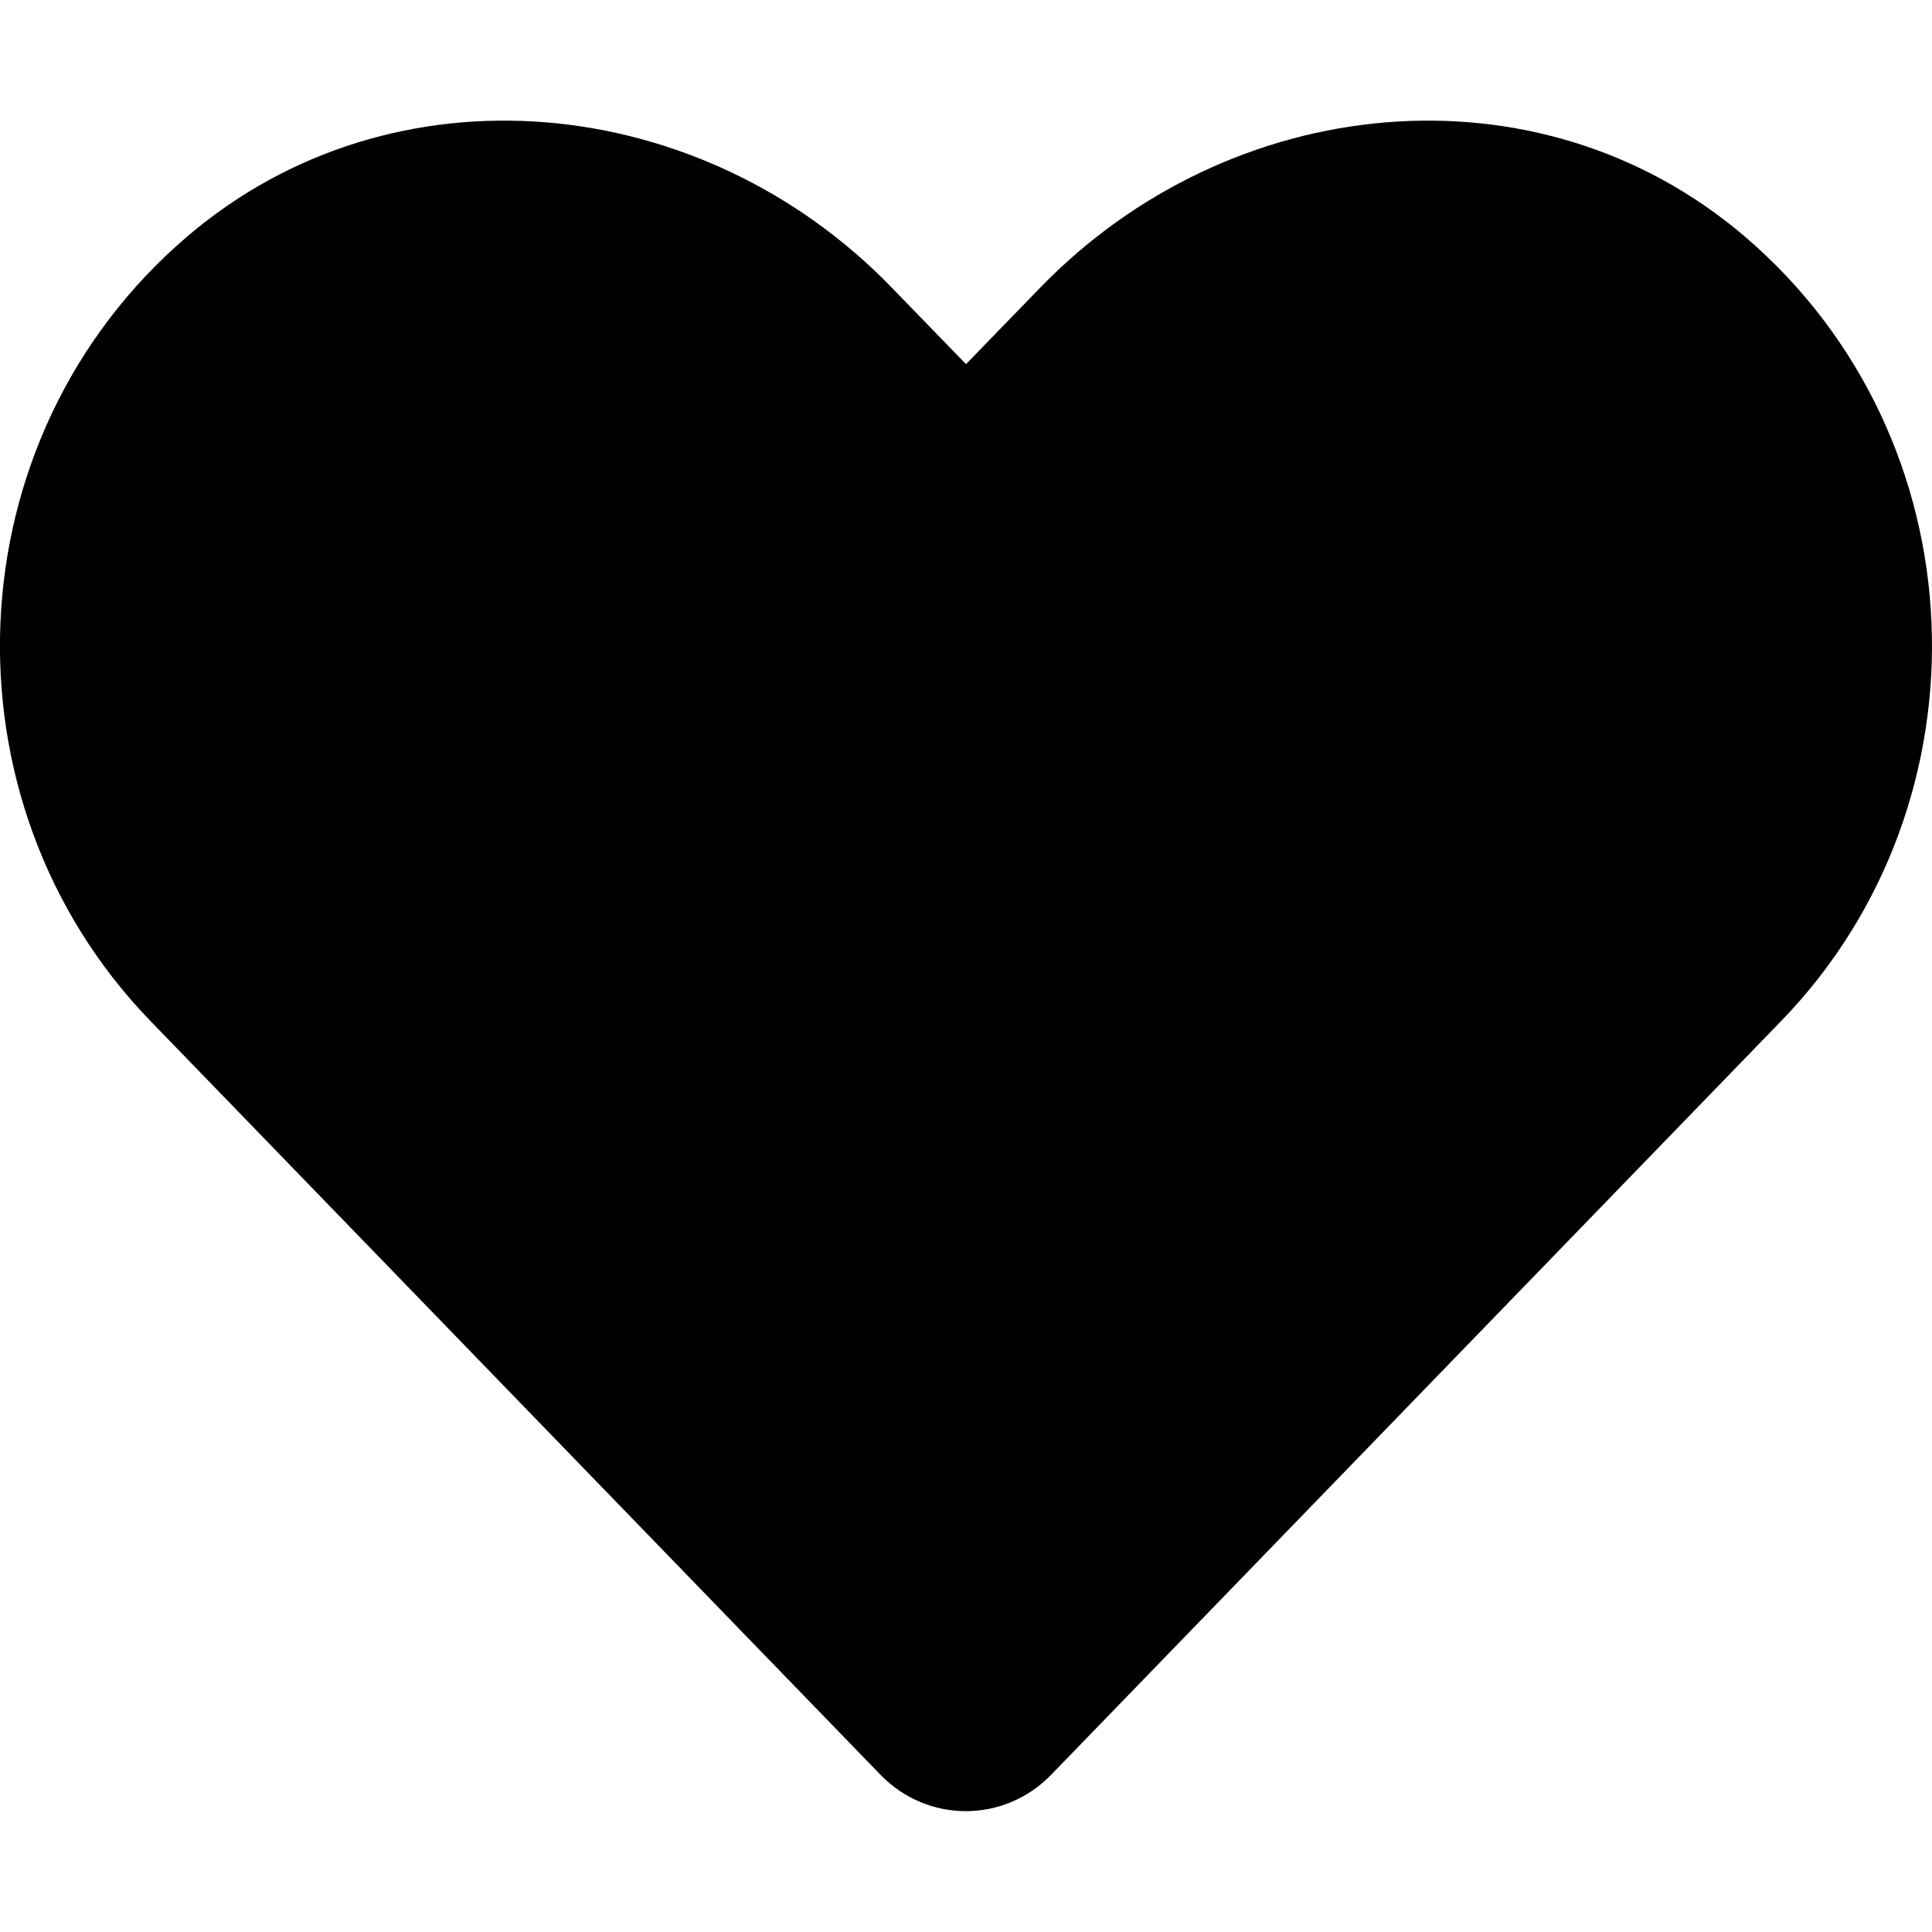
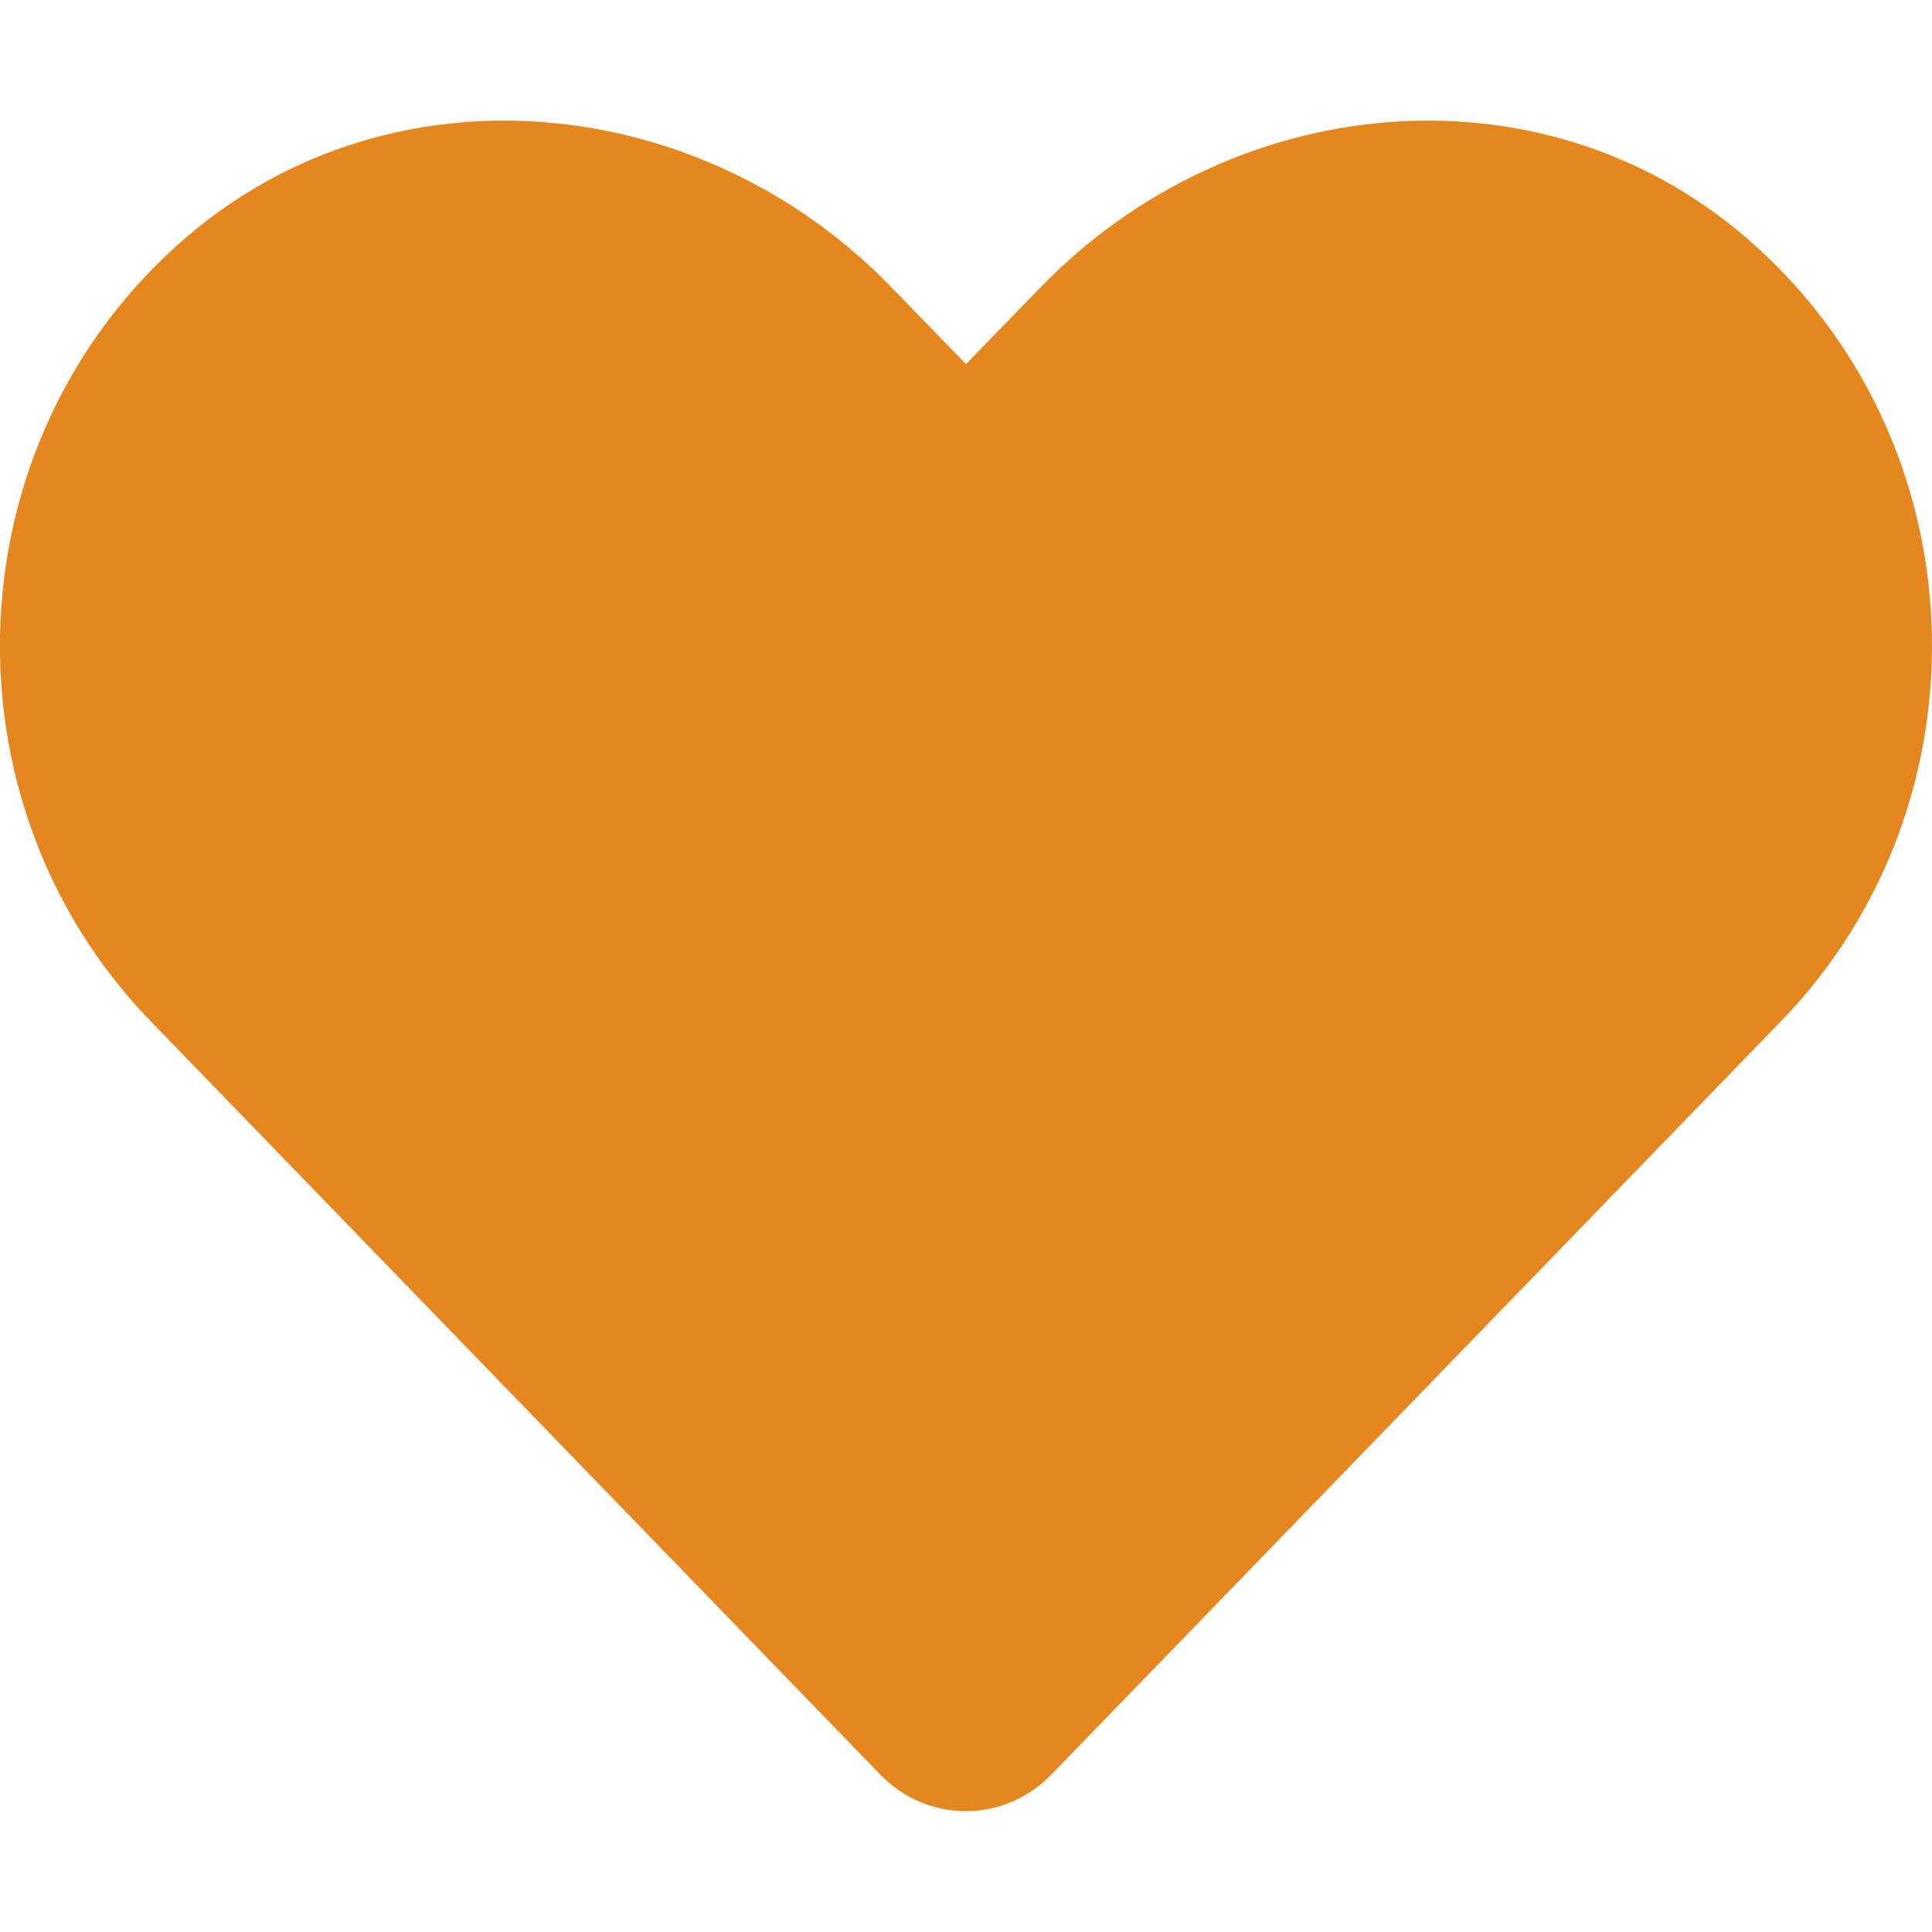
<svg xmlns="http://www.w3.org/2000/svg" aria-hidden="true" focusable="false" data-prefix="fas" data-icon="heart" class="svg-inline--fa fa-heart fa-w-16" role="img" viewBox="0 0 512 512">
-   <path fill="currentColor" d="M462.3 62.6C407.5 15.9 326 24.3 275.7 76.2L256 96.5l-19.7-20.3C186.1 24.3 104.5 15.9 49.7 62.6c-62.8 53.6-66.1 149.8-9.9 207.9l193.5 199.8c12.5 12.9 32.8 12.9 45.3 0l193.5-199.8c56.3-58.1 53-154.3-9.8-207.9z" />
+   <path fill="#e5861f" d="M462.3 62.6C407.5 15.9 326 24.3 275.7 76.2L256 96.5l-19.7-20.3C186.1 24.3 104.5 15.9 49.7 62.6c-62.8 53.6-66.1 149.8-9.9 207.9l193.5 199.8c12.5 12.9 32.8 12.9 45.3 0l193.5-199.8c56.3-58.1 53-154.3-9.8-207.9z" />
</svg>
